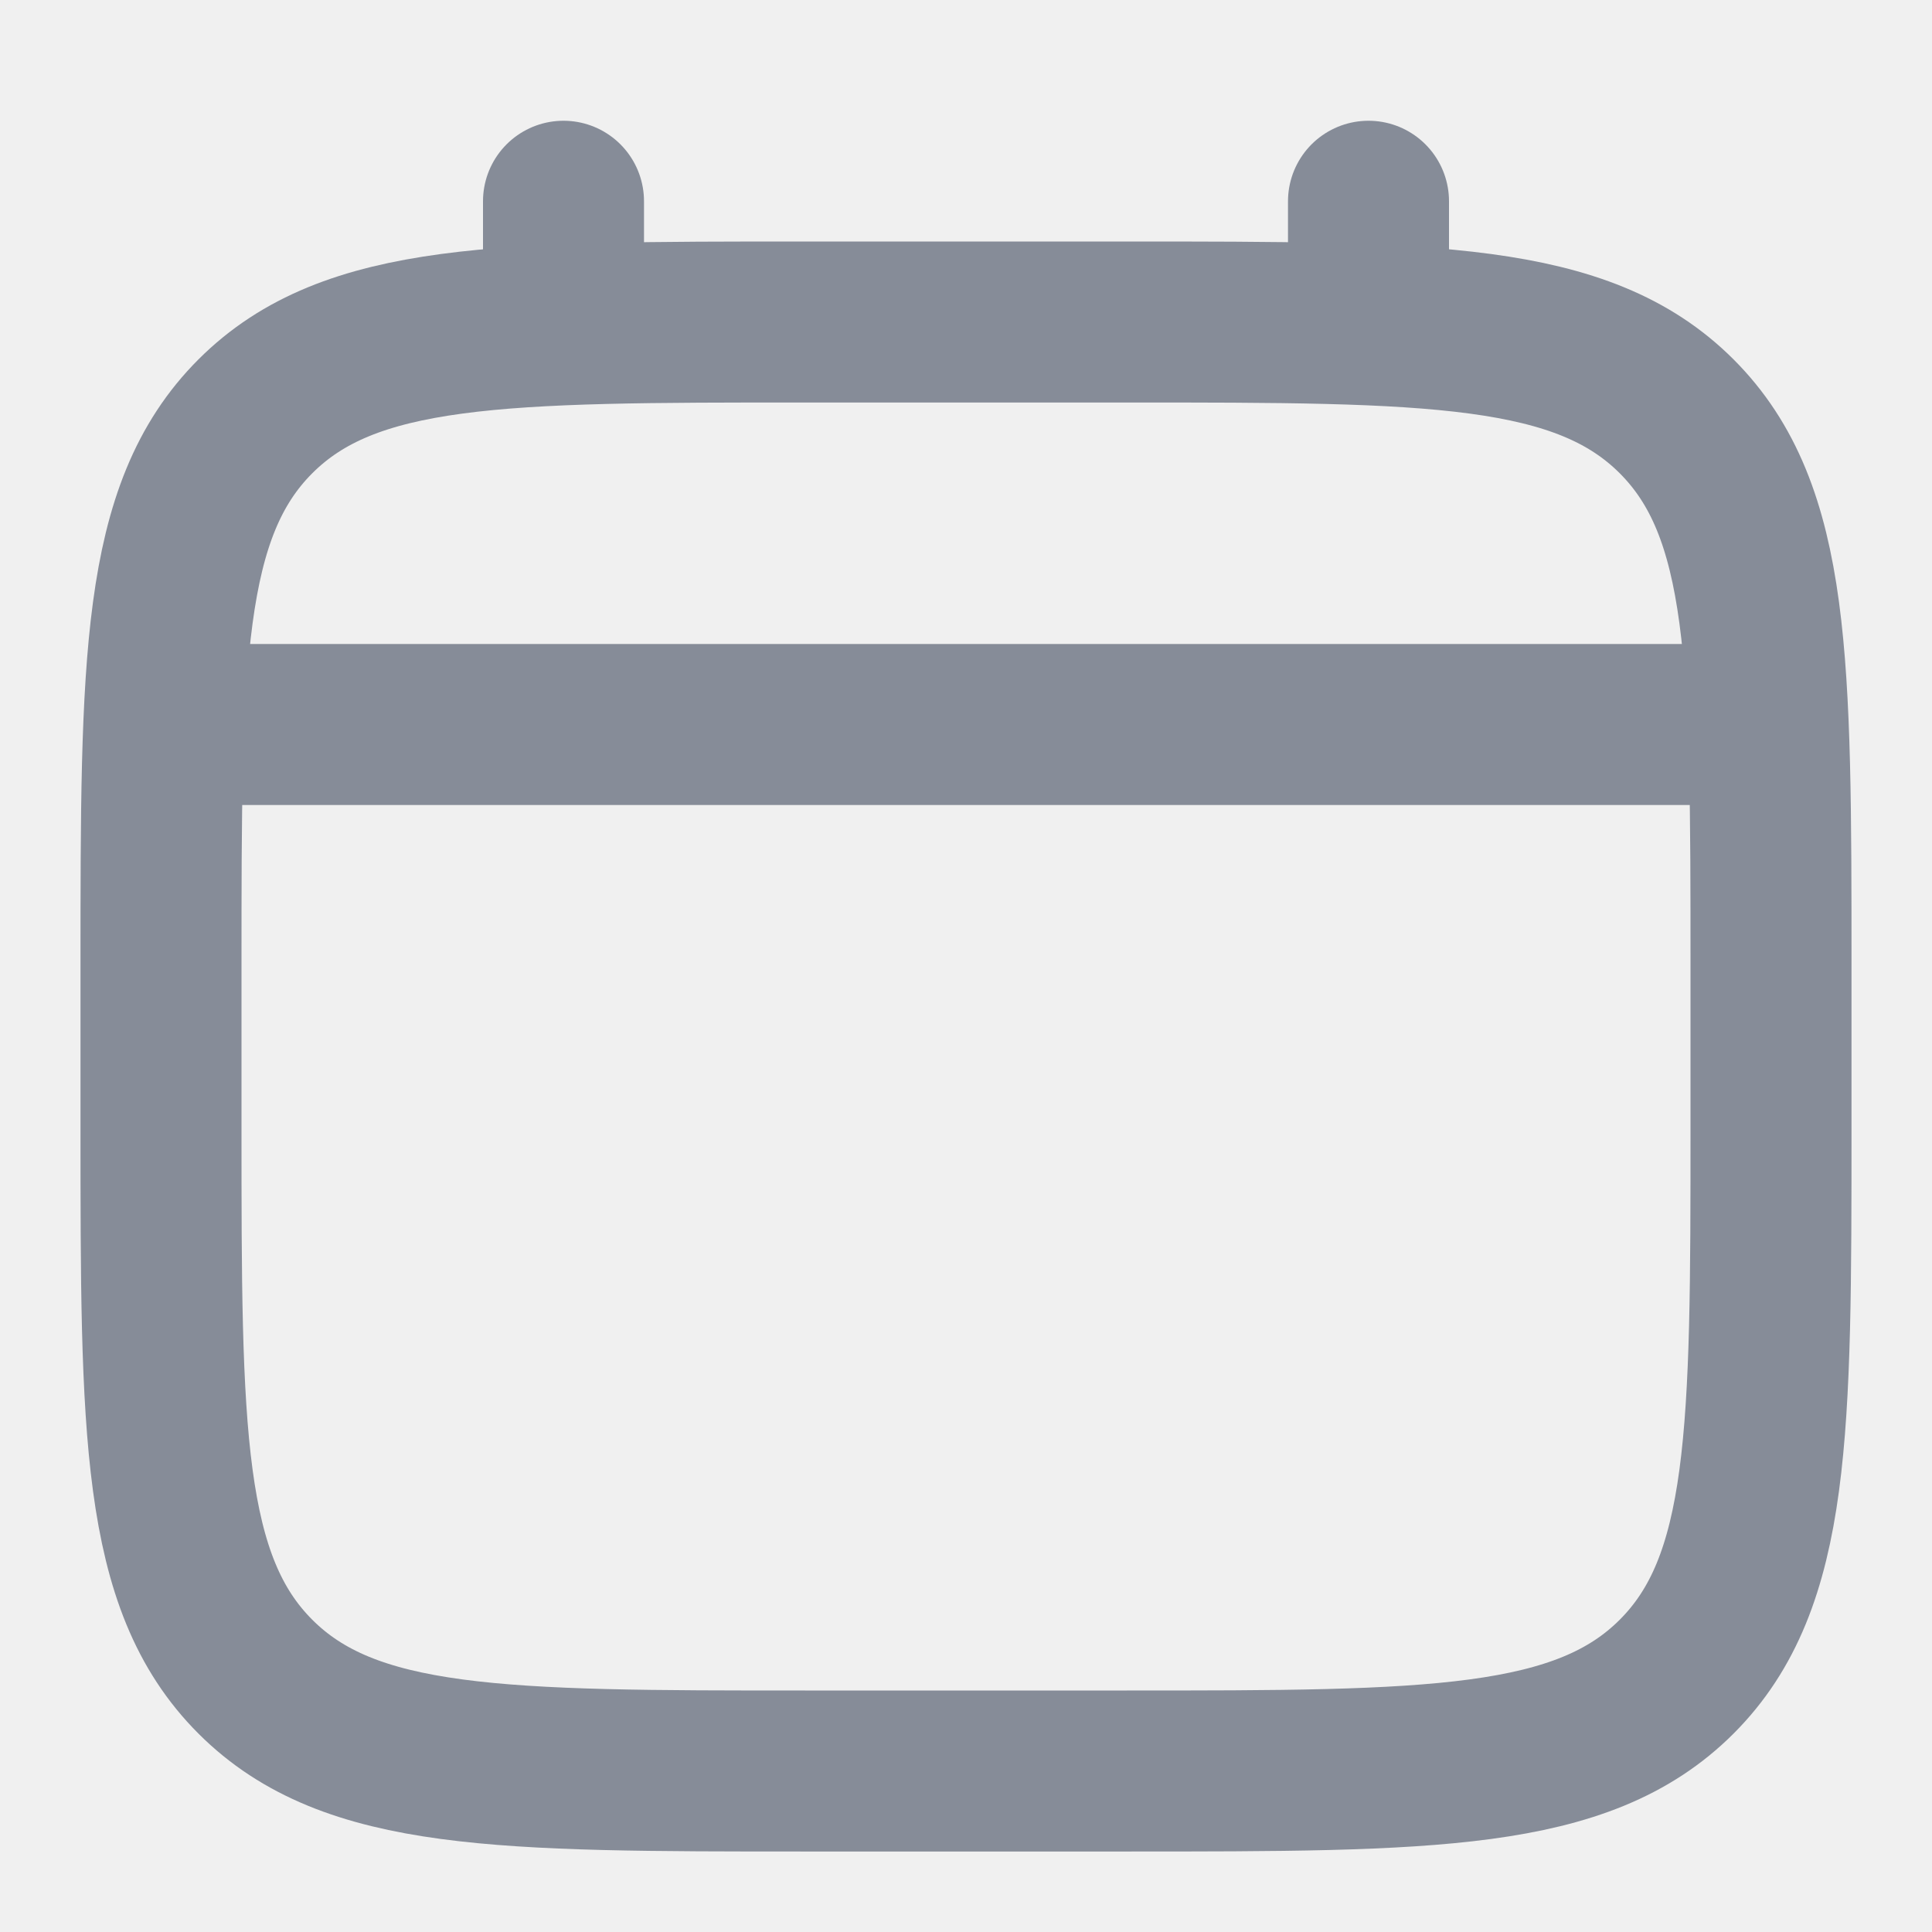
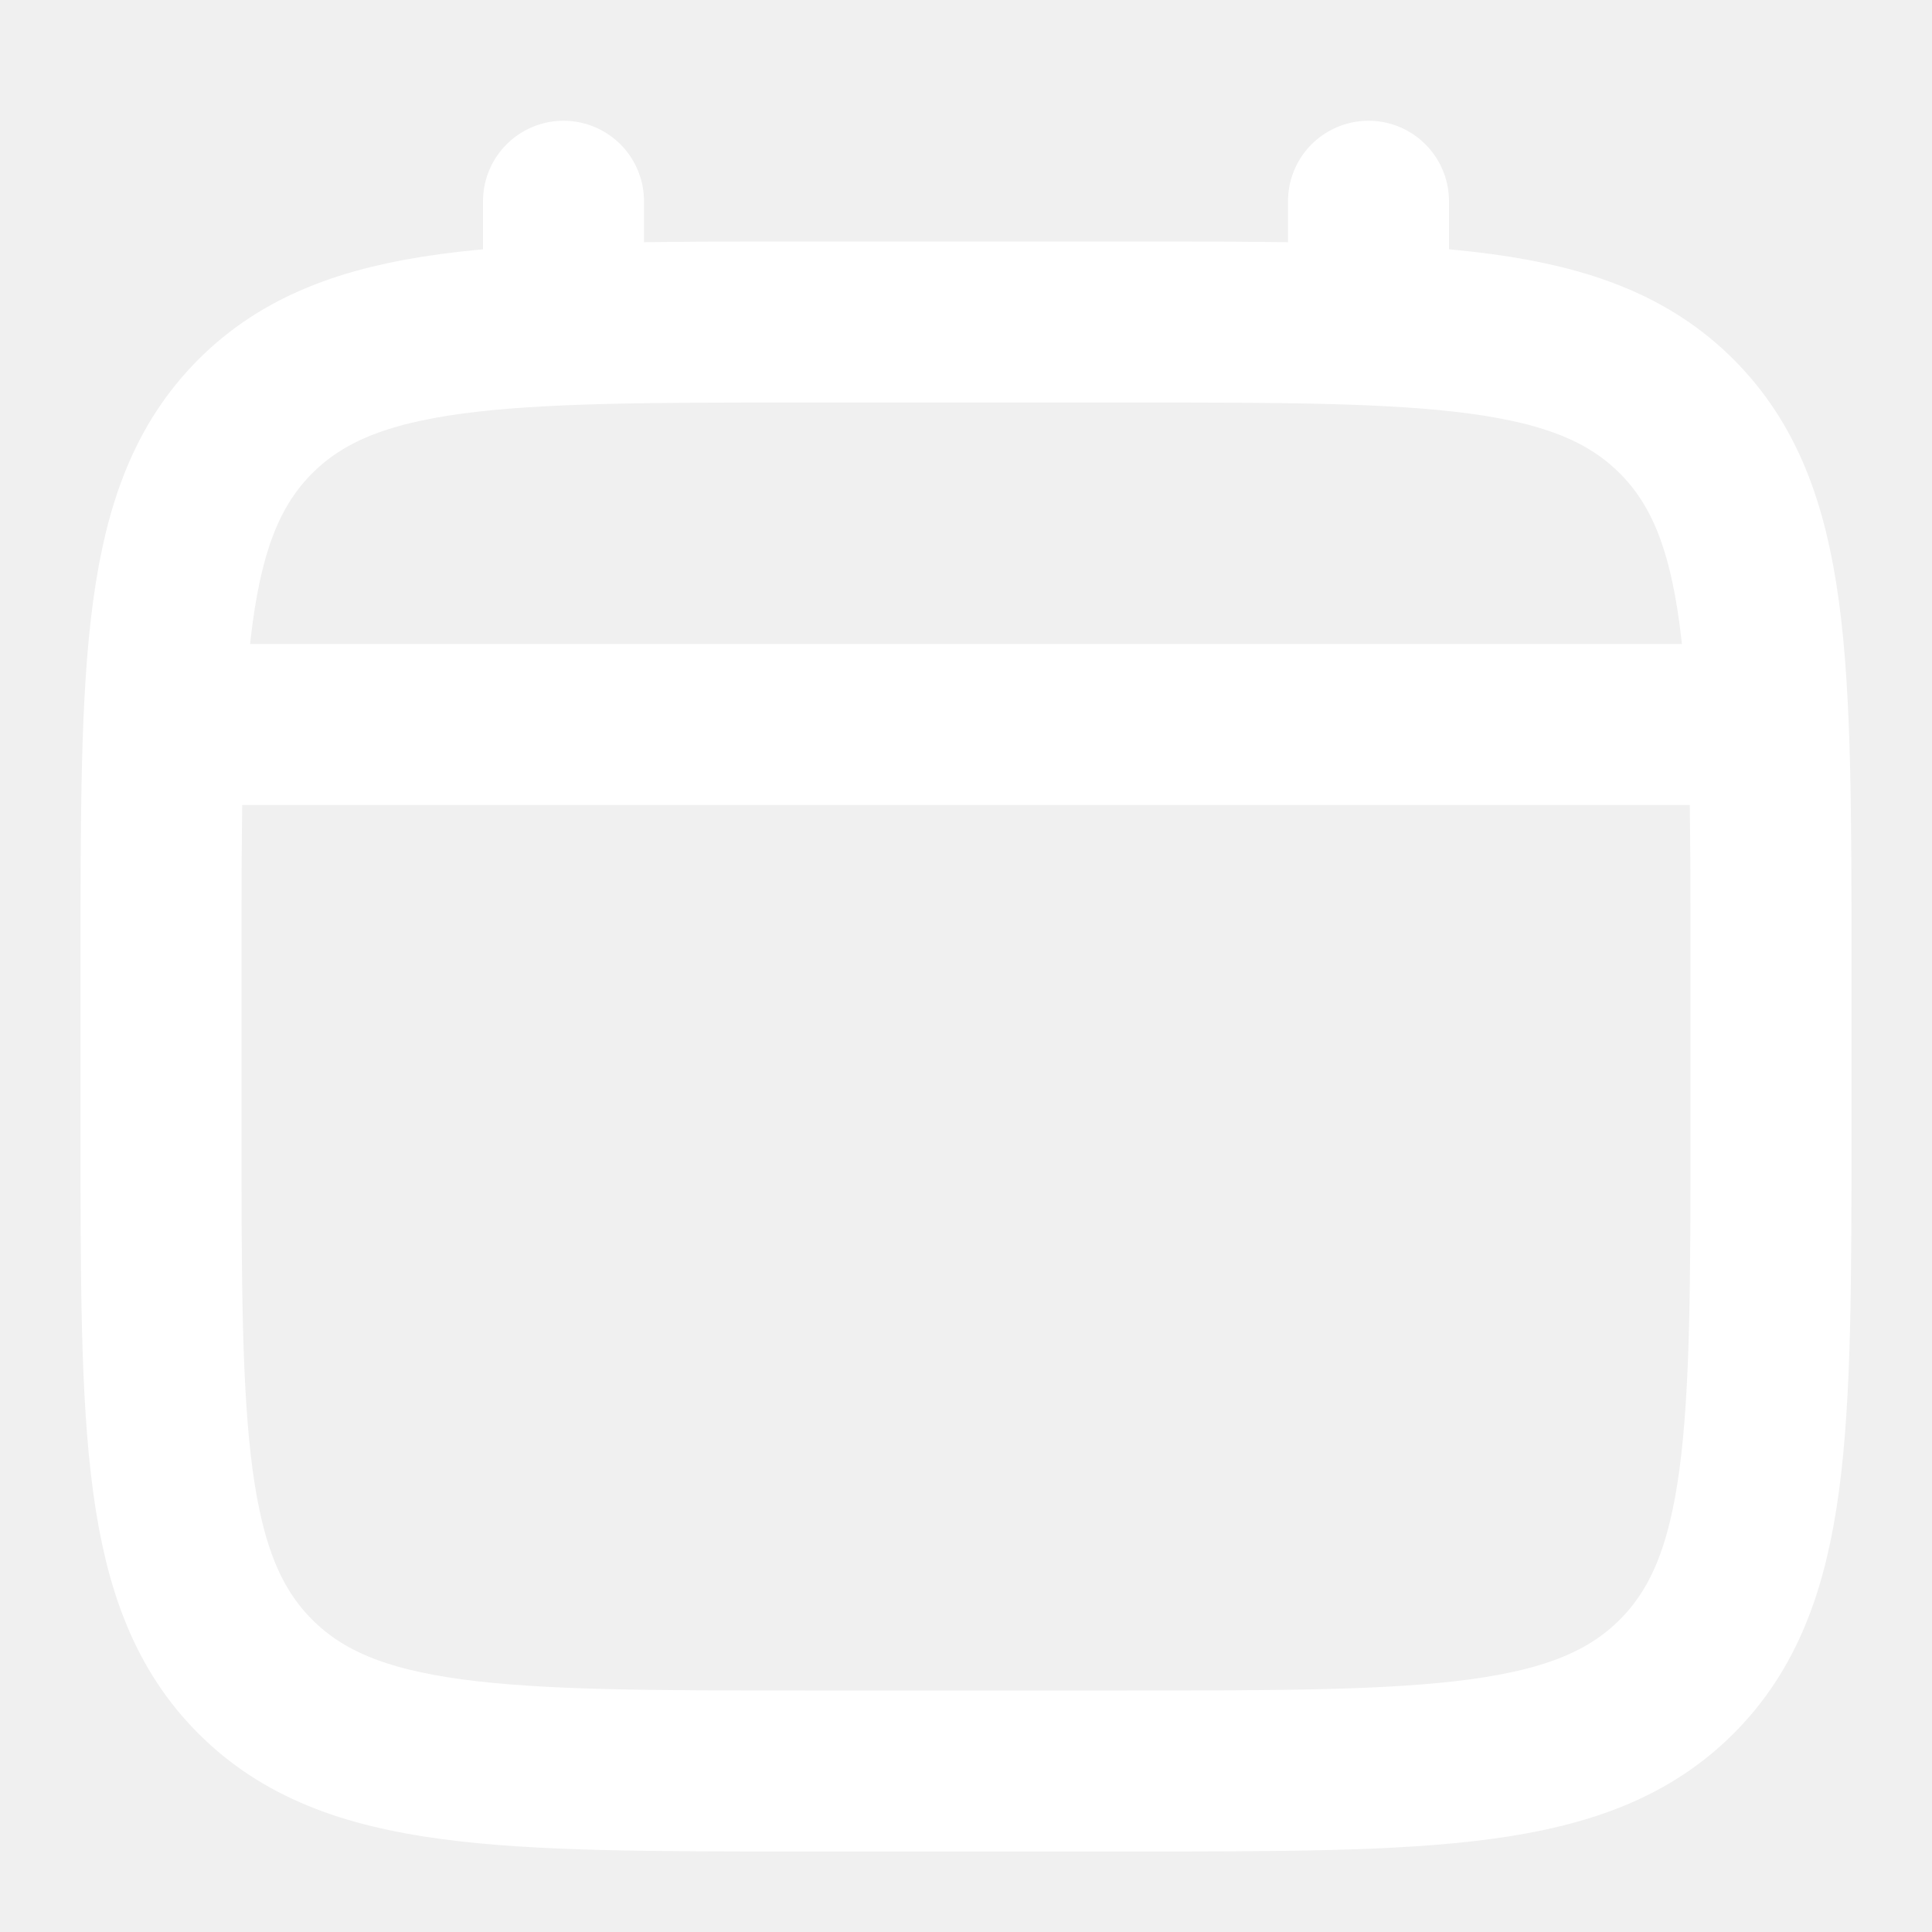
<svg xmlns="http://www.w3.org/2000/svg" width="12" height="12" viewBox="0 0 12 12" fill="none">
  <g clip-path="url(#clip0_5239_157765)">
-     <path d="M1 6C1 4.114 1 3.172 1.586 2.586C2.172 2 3.114 2 5 2H7C8.886 2 9.828 2 10.414 2.586C11 3.172 11 4.114 11 6V7C11 8.886 11 9.828 10.414 10.414C9.828 11 8.886 11 7 11H5C3.114 11 2.172 11 1.586 10.414C1 9.828 1 8.886 1 7V6Z" stroke="#868C98" />
-     <path d="M3.5 2V1.25" stroke="#868C98" stroke-linecap="round" />
-     <path d="M8.5 2V1.25" stroke="#868C98" stroke-linecap="round" />
-     <path d="M1.25 4.5H10.75" stroke="#868C98" stroke-linecap="round" />
+     <path d="M1 6C1 4.114 1 3.172 1.586 2.586C2.172 2 3.114 2 5 2H7C8.886 2 9.828 2 10.414 2.586C11 3.172 11 4.114 11 6V7C11 8.886 11 9.828 10.414 10.414C9.828 11 8.886 11 7 11H5C3.114 11 2.172 11 1.586 10.414C1 9.828 1 8.886 1 7V6Z" stroke="#FFF" />
+     <path d="M3.5 2V1.25" stroke="#FFF" stroke-linecap="round" />
+     <path d="M8.5 2V1.25" stroke="#FFF" stroke-linecap="round" />
+     <path d="M1.25 4.5H10.75" stroke="#FFF" stroke-linecap="round" />
  </g>
  <defs>
    <clipPath id="clip0_5239_157765">
      <path d="M0 5C0 2.239 2.239 0 5 0H7C9.761 0 12 2.239 12 5V12H0V5Z" fill="white" />
    </clipPath>
  </defs>
</svg>
